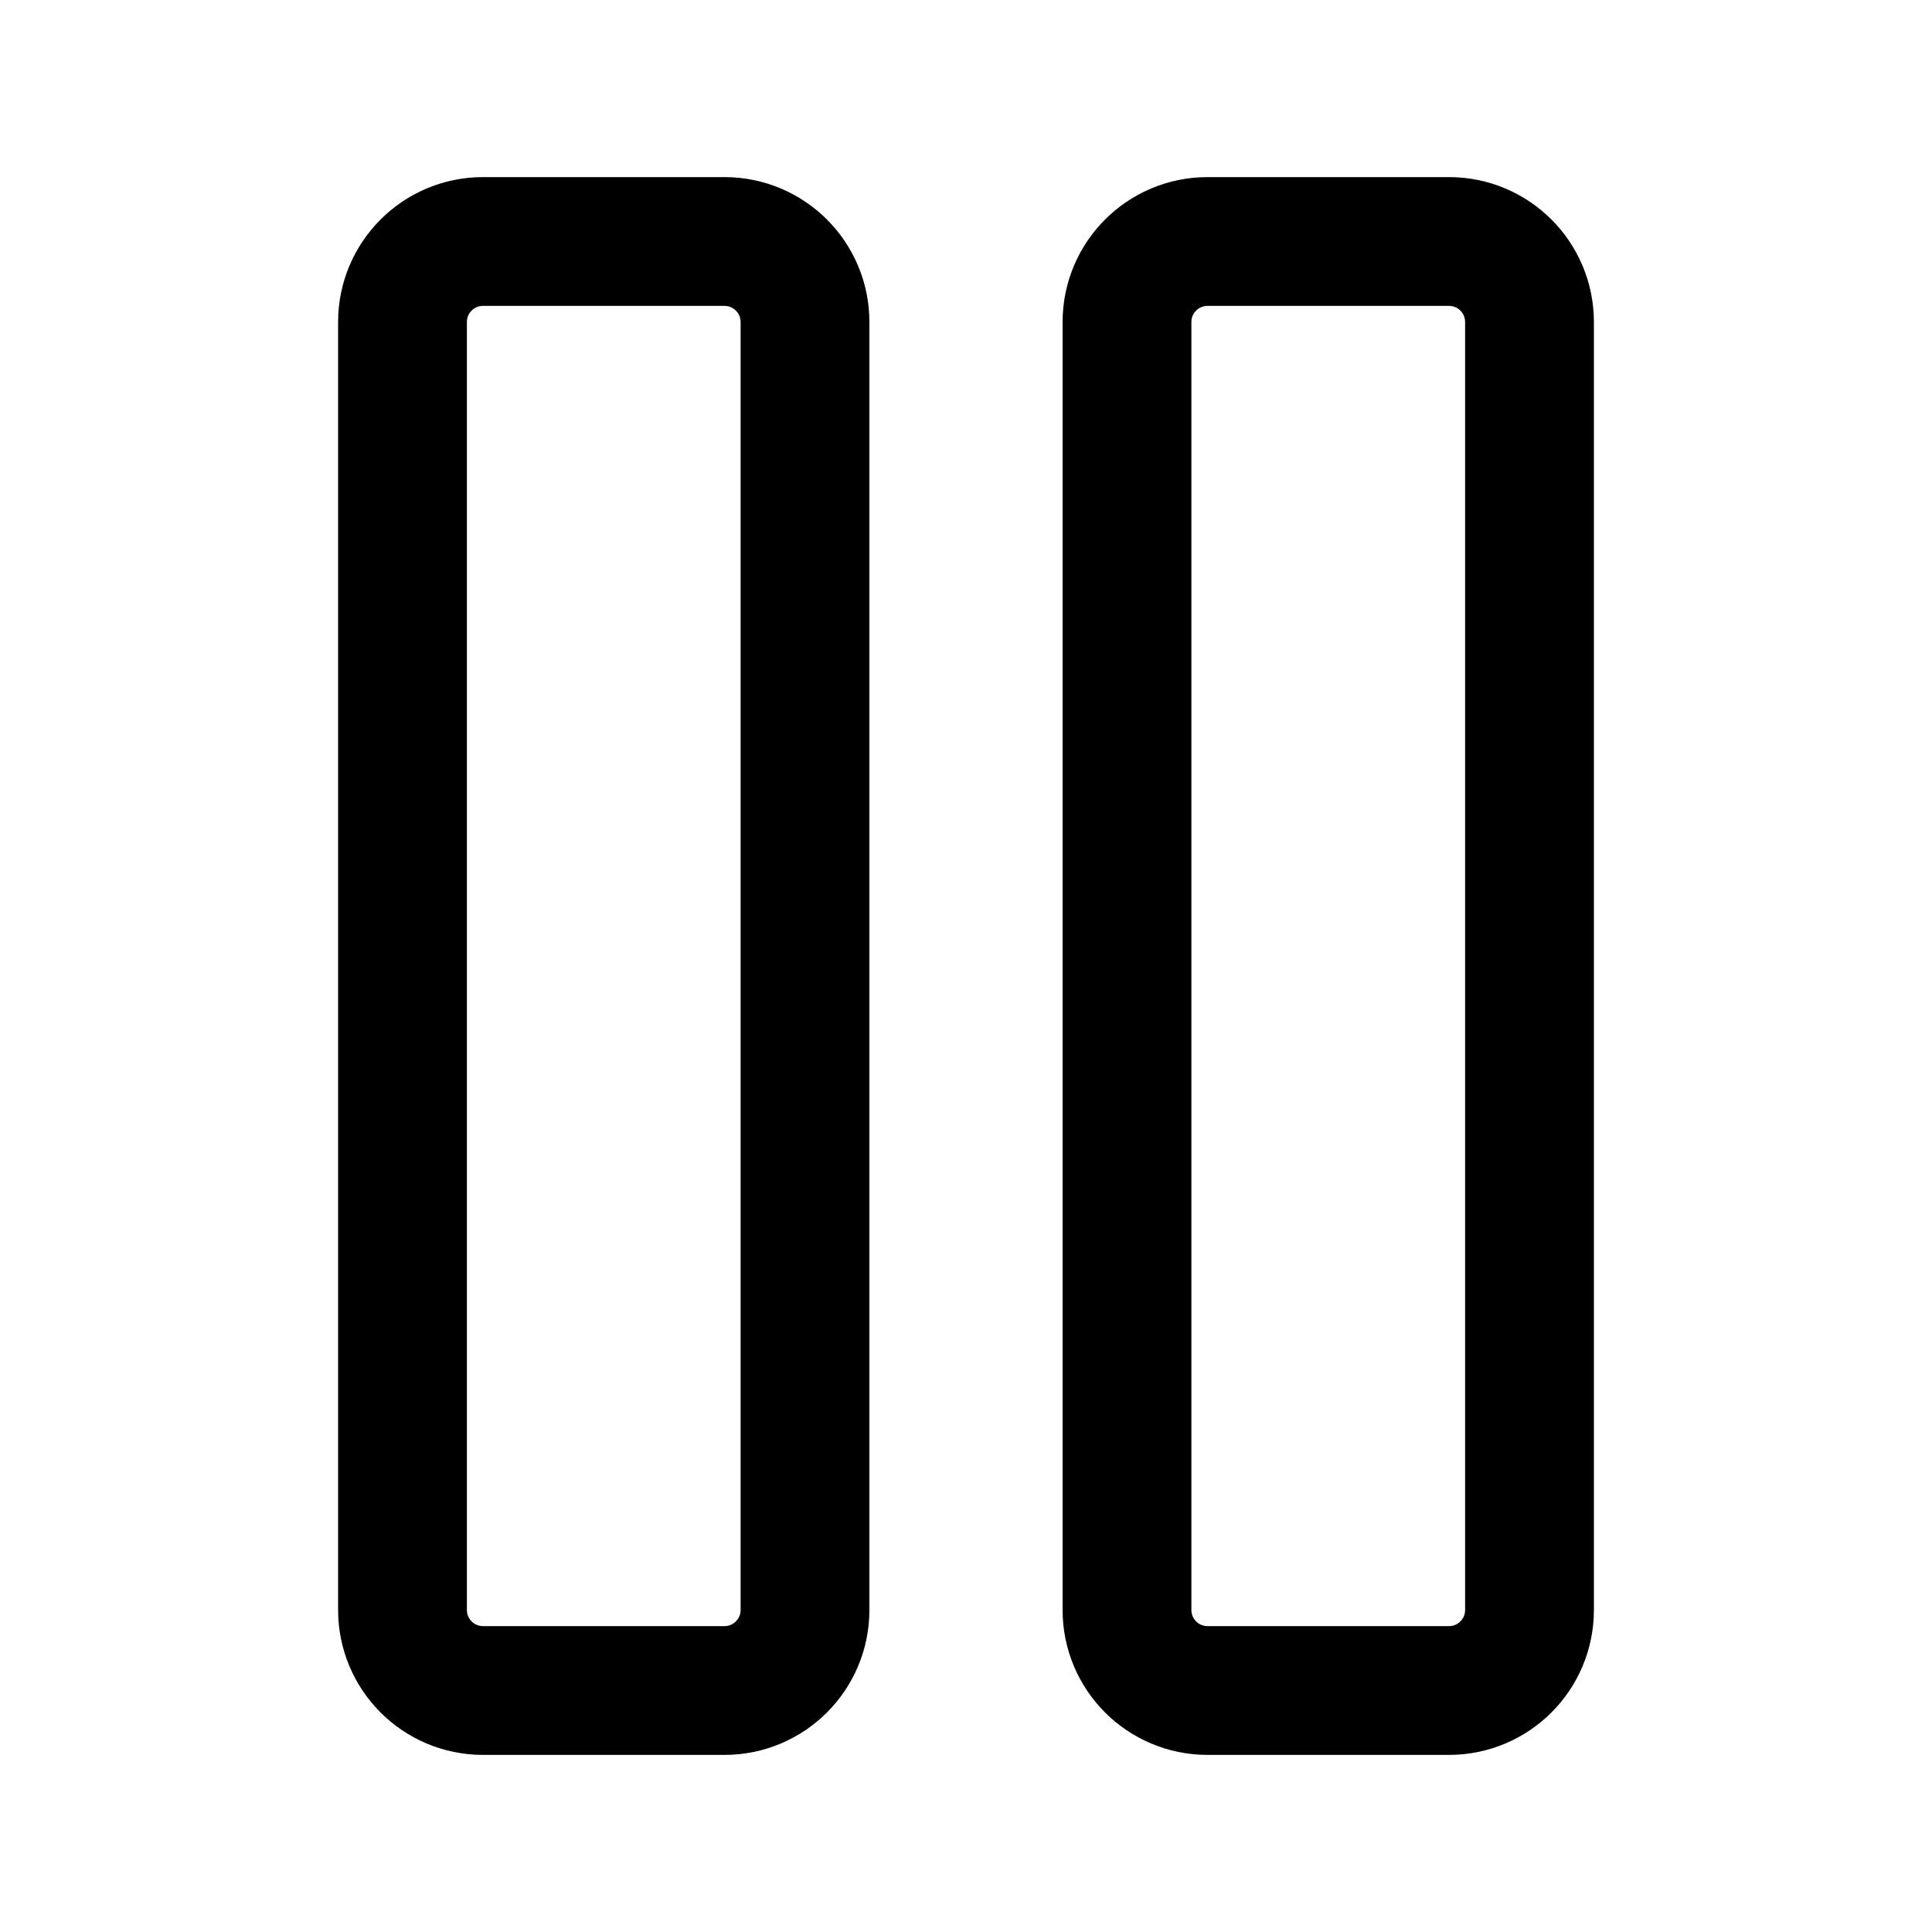
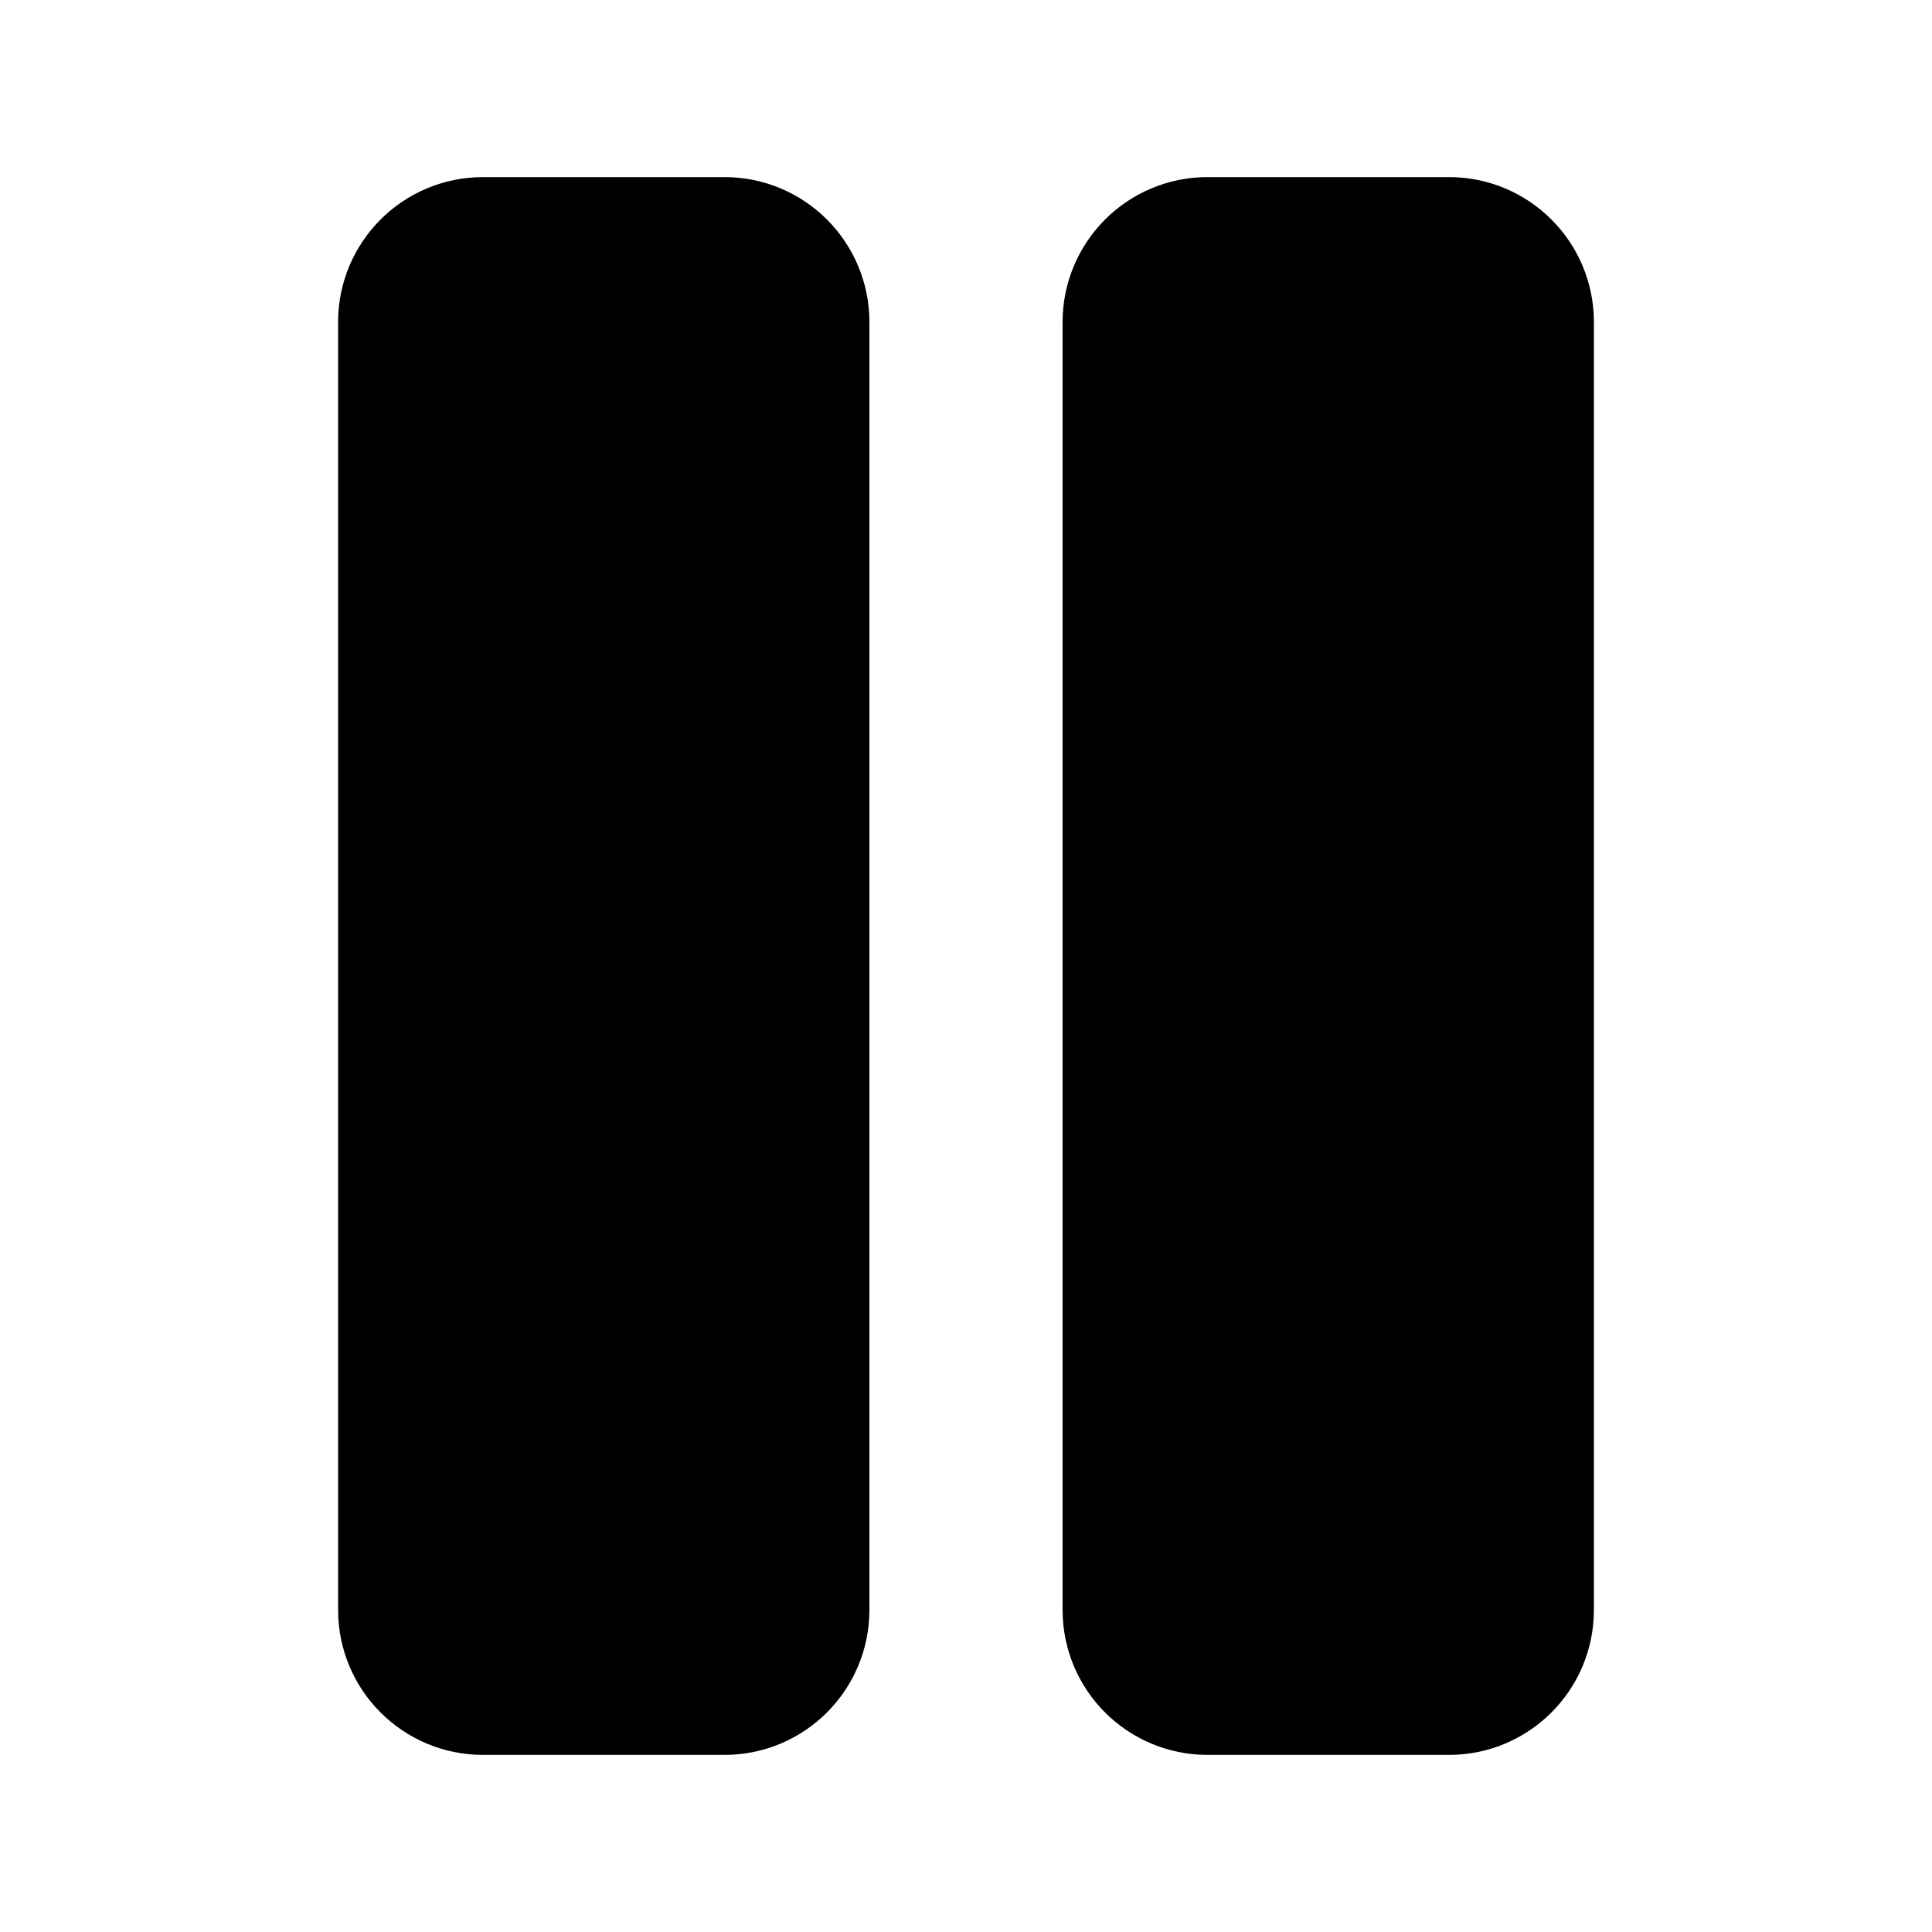
<svg xmlns="http://www.w3.org/2000/svg" width="24" height="24" viewBox="0 0 24 24" fill="none" stroke="currentColor" stroke-width="1.6" stroke-linecap="round" stroke-linejoin="round">
-   <rect x="14" y="3" width="5" height="18" rx="1" />
-   <rect x="5" y="3" width="5" height="18" rx="1" />
+   <rect fill="currentColor" x="14" y="3" width="5" height="18" rx="1" />
+   <rect fill="currentColor" x="5" y="3" width="5" height="18" rx="1" />
</svg>
